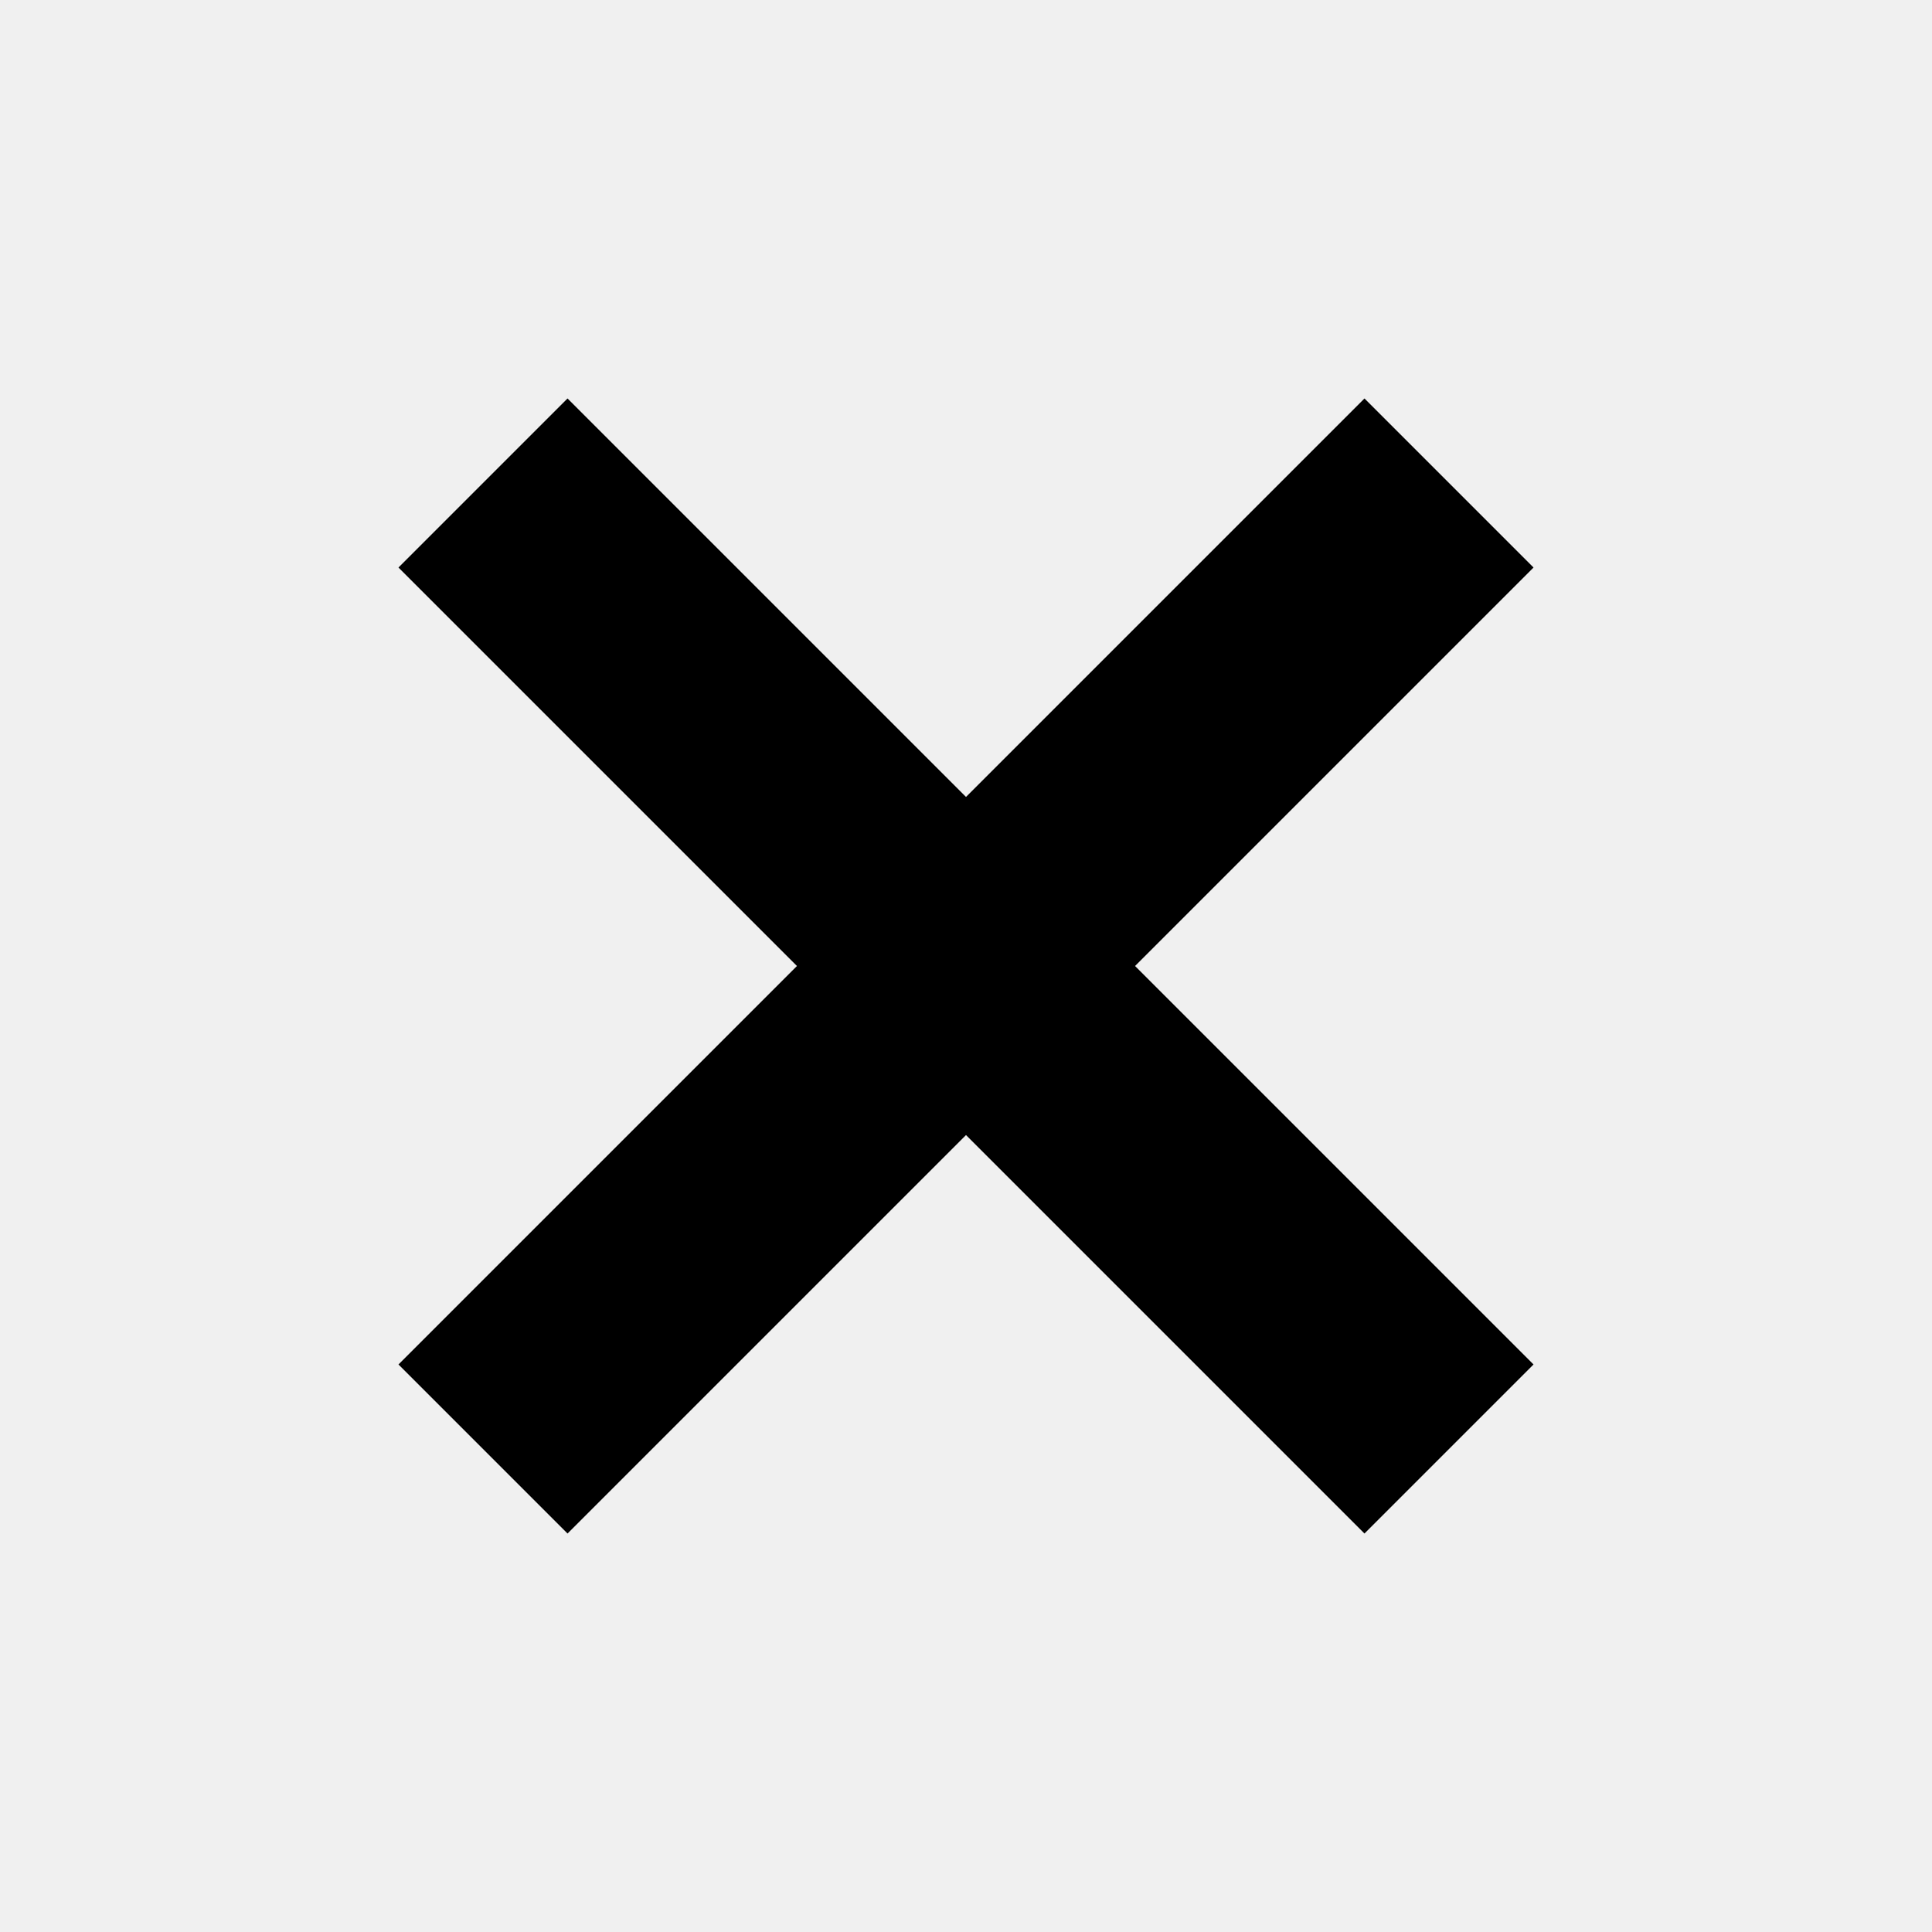
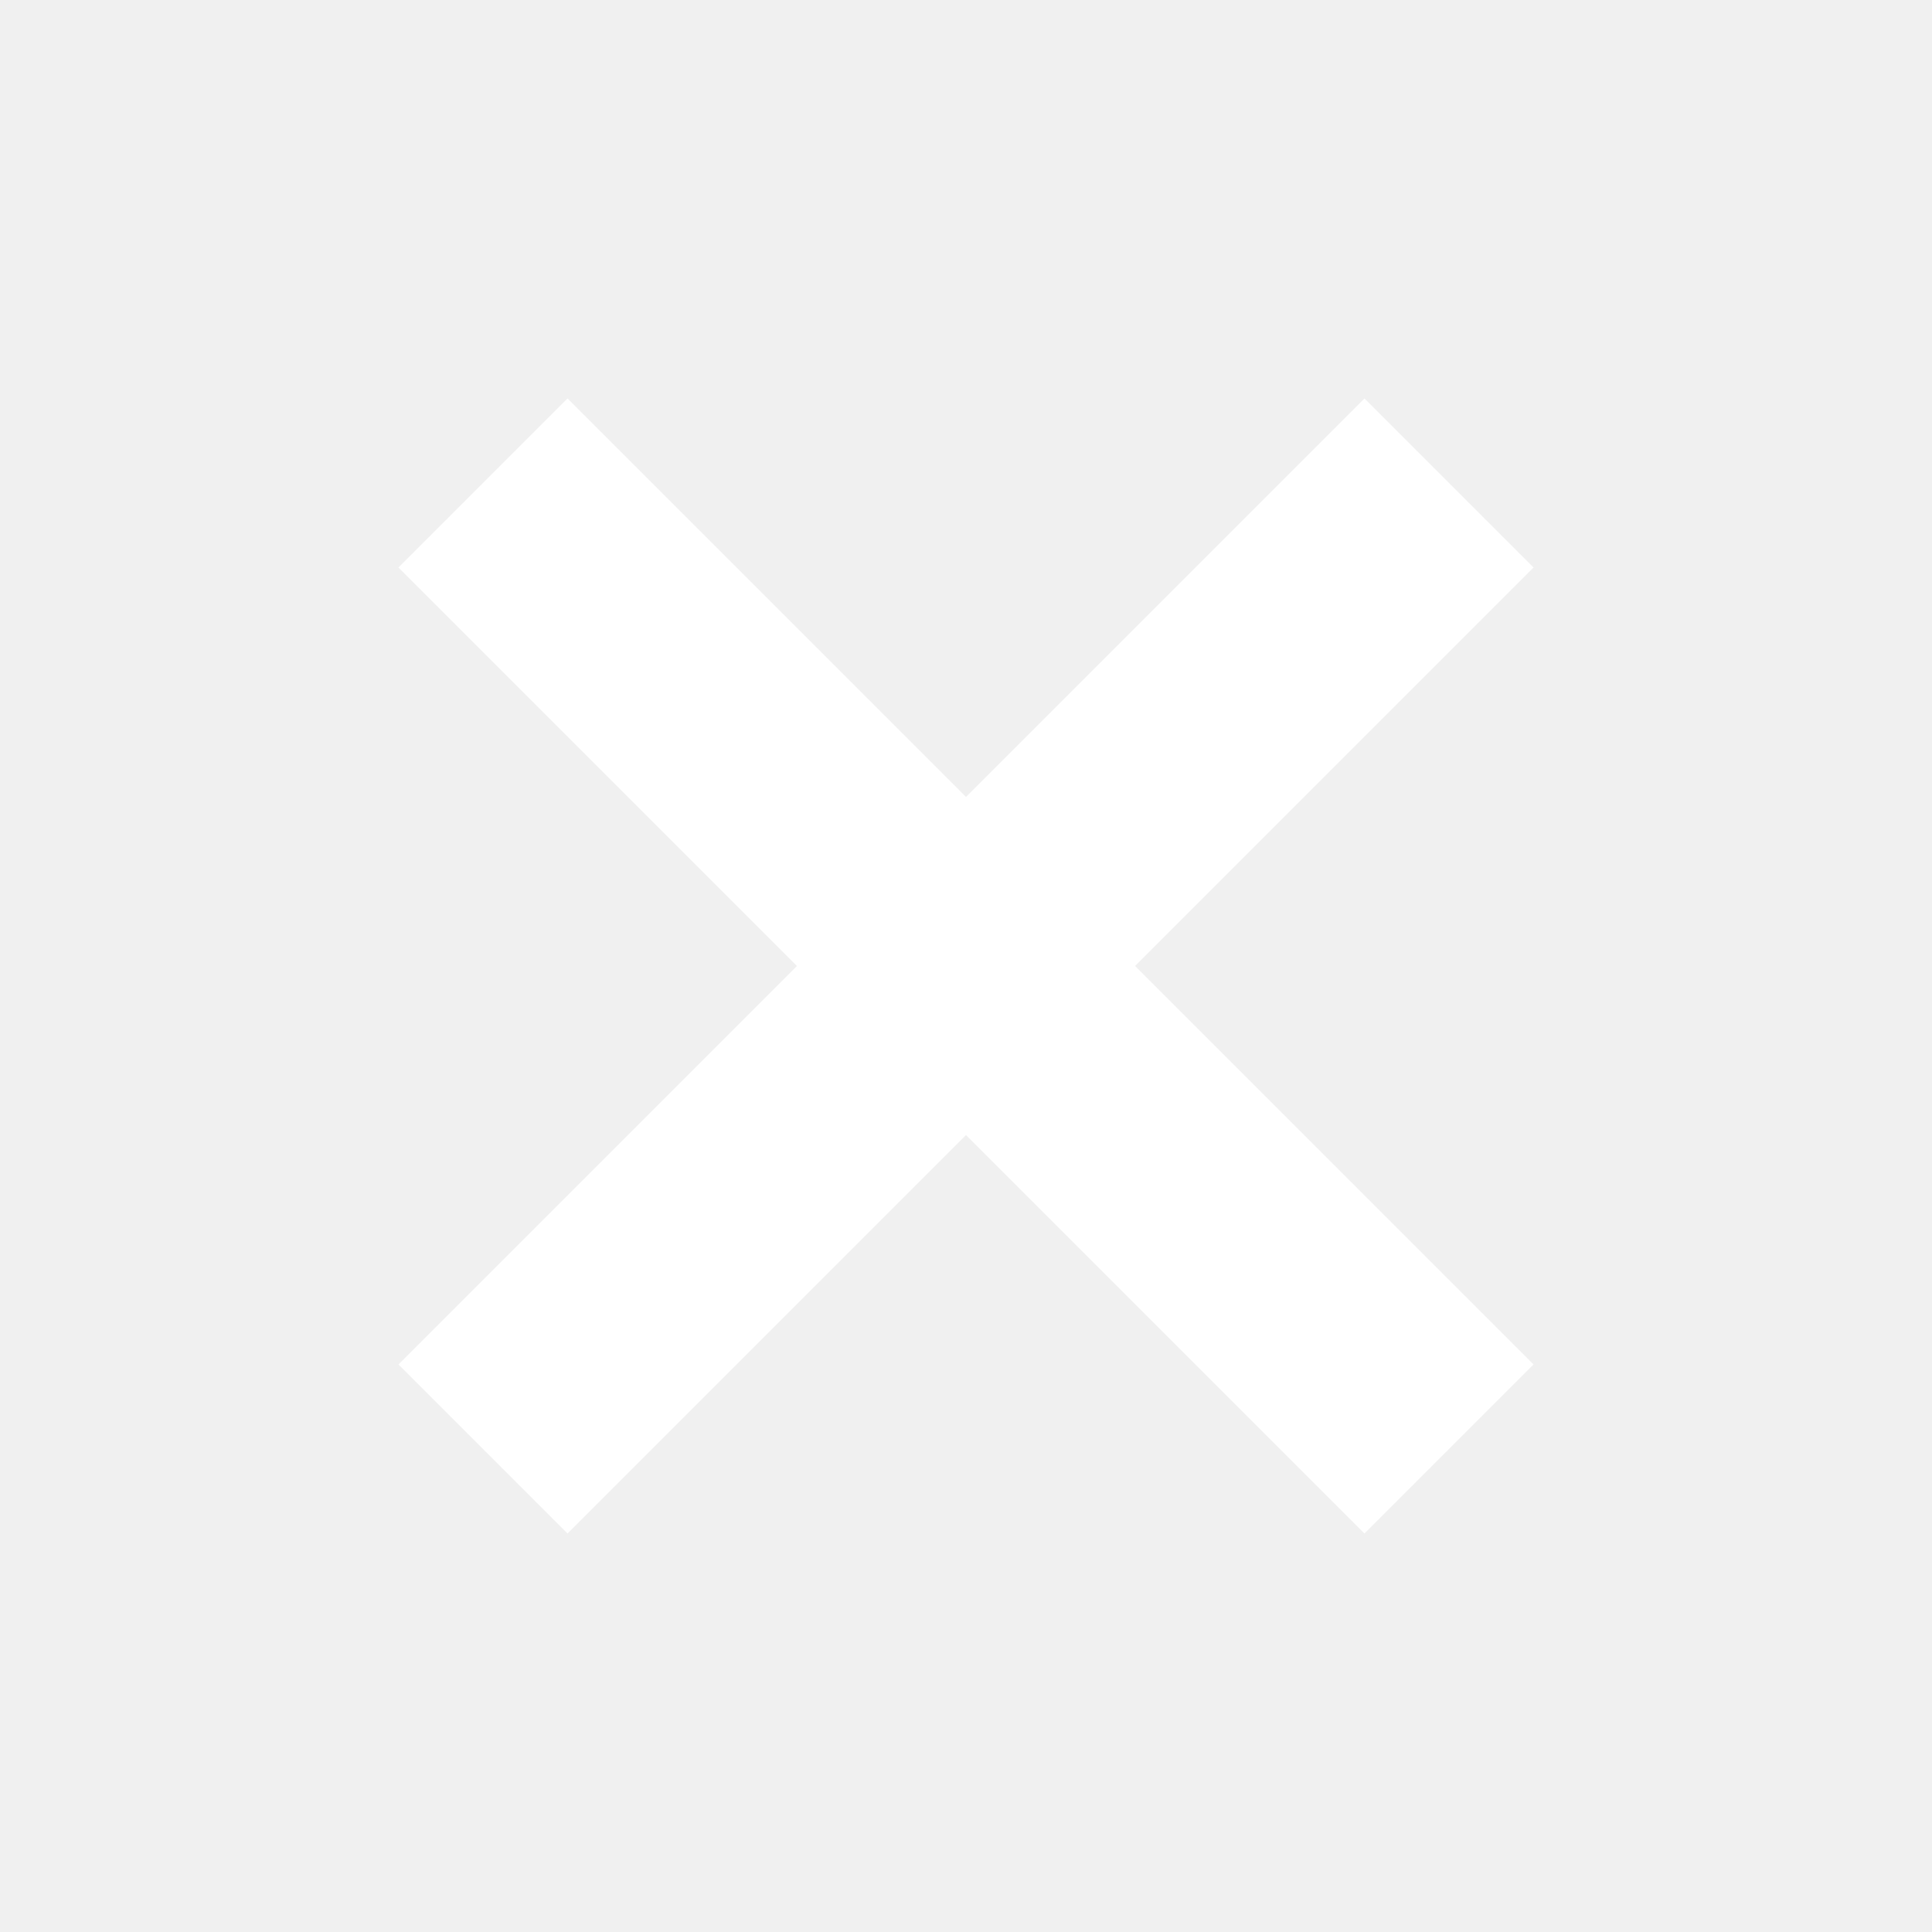
- <svg xmlns="http://www.w3.org/2000/svg" version="1.1" id="Layer_2" x="0px" y="0px" viewBox="0 0 16 16" enable-background="new 0 0 16 16" xml:space="preserve">
+ <svg xmlns="http://www.w3.org/2000/svg" fill="White" version="1.1" id="Layer_2" x="0px" y="0px" viewBox="0 0 16 16" enable-background="new 0 0 16 16" xml:space="preserve">
  <polygon points="12.7,4.7 11.3,3.3 8,6.6 4.7,3.3 3.3,4.7 6.6,8 3.3,11.3 4.7,12.7 8,9.4 11.3,12.7 12.7,11.3 9.4,8" />
</svg>
